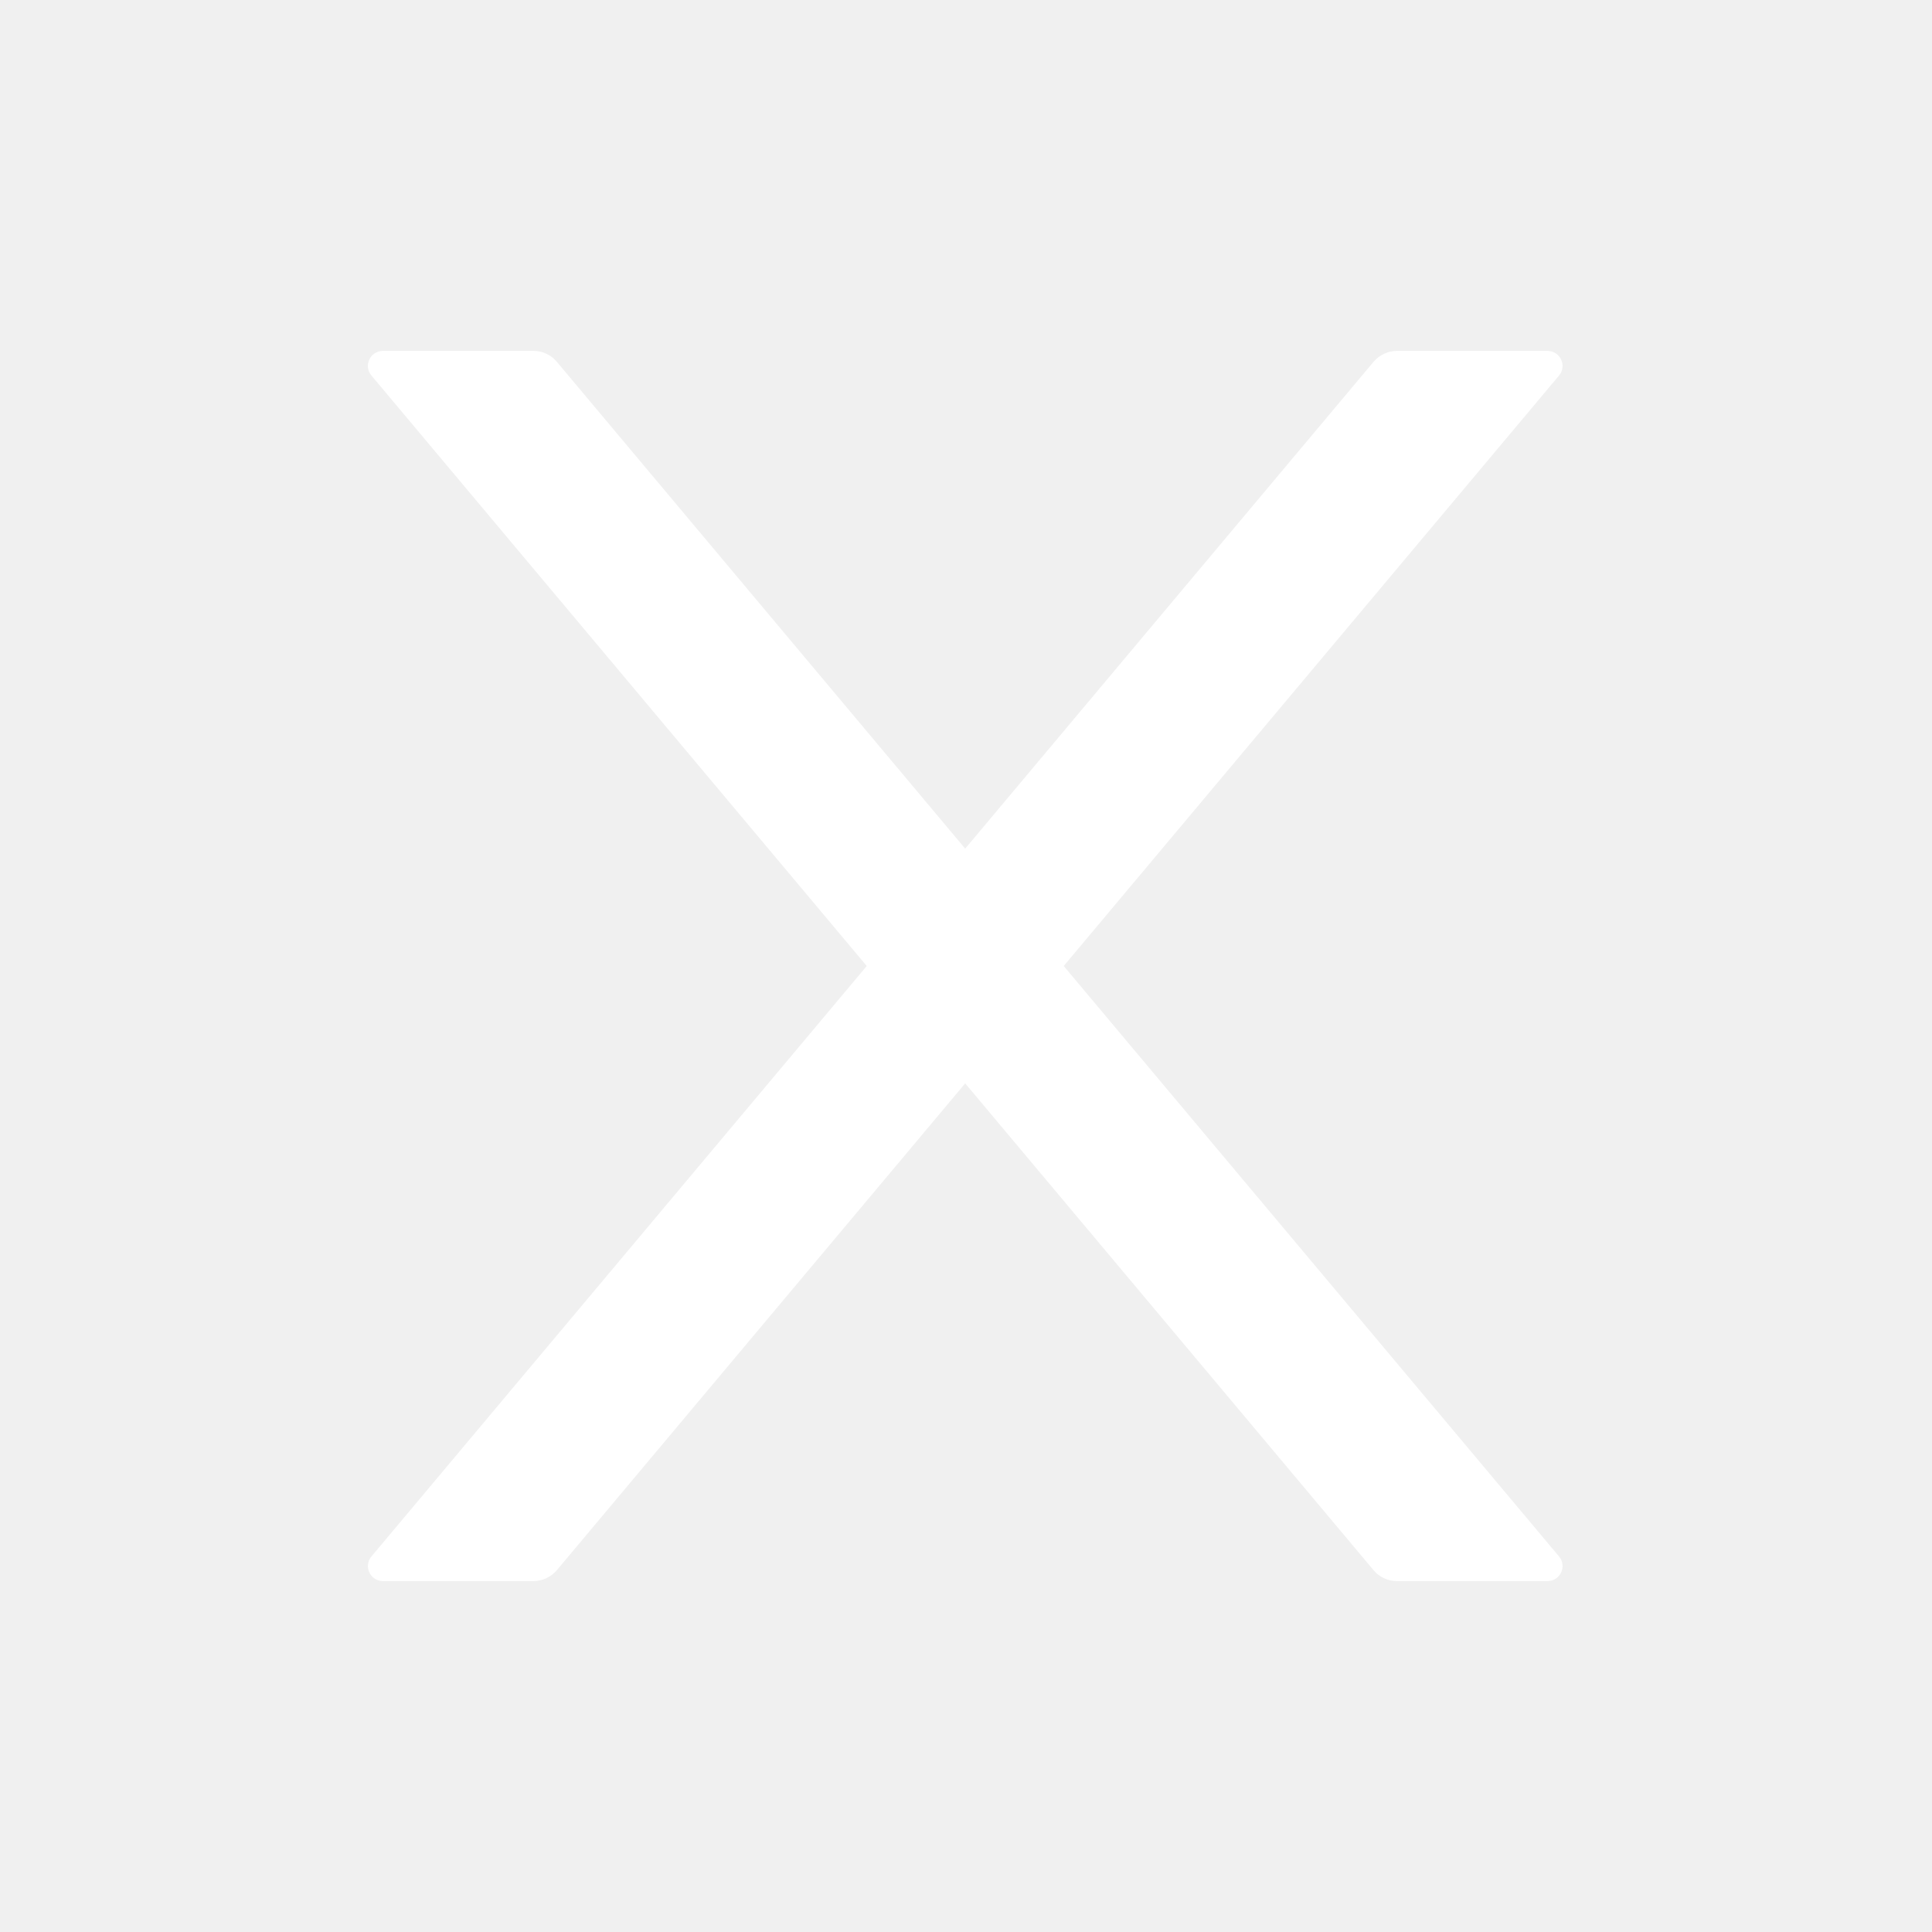
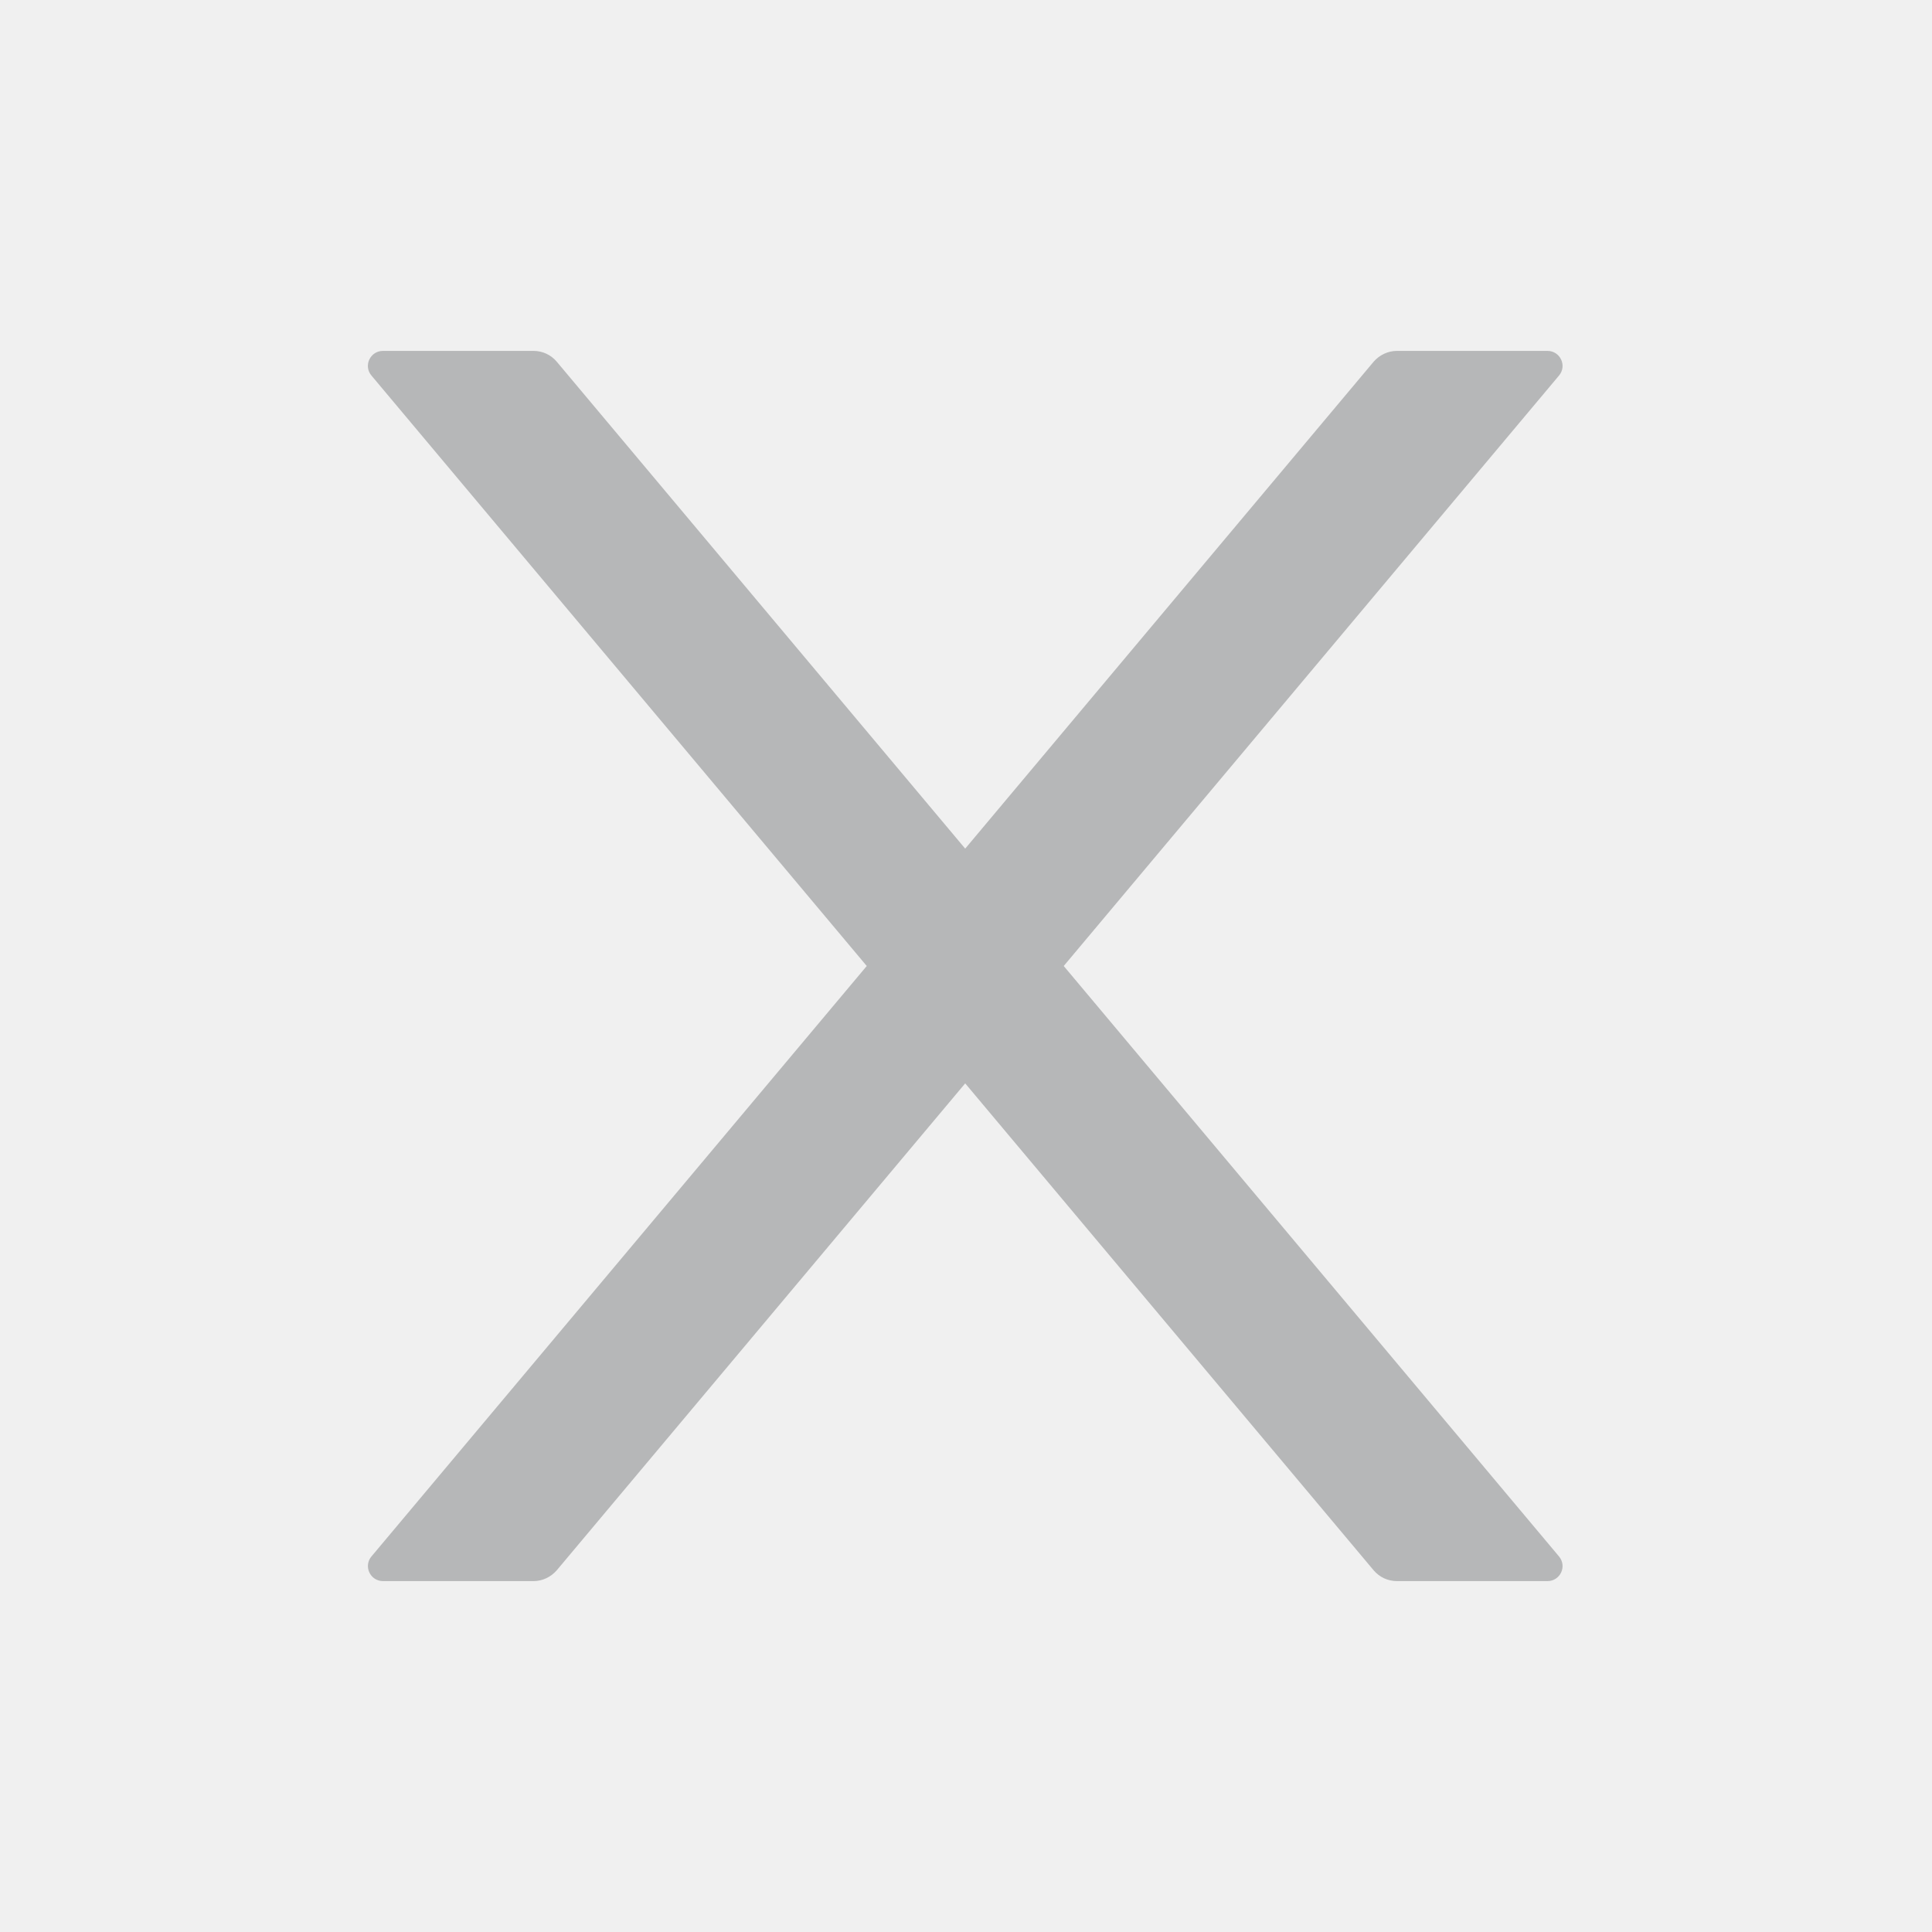
<svg xmlns="http://www.w3.org/2000/svg" width="24" height="24" viewBox="0 0 24 24" fill="none">
-   <path d="M13.214 12L19.366 4.666C19.469 4.545 19.383 4.359 19.223 4.359H17.353C17.243 4.359 17.137 4.409 17.064 4.493L11.99 10.542L6.916 4.493C6.846 4.409 6.74 4.359 6.628 4.359H4.758C4.598 4.359 4.511 4.545 4.615 4.666L10.767 12L4.615 19.334C4.591 19.361 4.577 19.394 4.572 19.429C4.567 19.465 4.573 19.501 4.588 19.533C4.603 19.565 4.627 19.593 4.657 19.612C4.687 19.631 4.722 19.641 4.758 19.641H6.628C6.738 19.641 6.843 19.591 6.916 19.507L11.99 13.458L17.064 19.507C17.135 19.591 17.24 19.641 17.353 19.641H19.223C19.383 19.641 19.469 19.456 19.366 19.334L13.214 12Z" fill="white" />
+   <path d="M13.214 12L19.366 4.666C19.469 4.545 19.383 4.359 19.223 4.359H17.353C17.243 4.359 17.137 4.409 17.064 4.493L11.99 10.542L6.916 4.493C6.846 4.409 6.74 4.359 6.628 4.359H4.758C4.598 4.359 4.511 4.545 4.615 4.666L10.767 12L4.615 19.334C4.591 19.361 4.577 19.394 4.572 19.429C4.567 19.465 4.573 19.501 4.588 19.533C4.603 19.565 4.627 19.593 4.657 19.612C4.687 19.631 4.722 19.641 4.758 19.641H6.628C6.738 19.641 6.843 19.591 6.916 19.507L11.99 13.458L17.064 19.507C17.135 19.591 17.24 19.641 17.353 19.641H19.223C19.383 19.641 19.469 19.456 19.366 19.334L13.214 12Z" fill="#b6b7b8" />
</svg>
